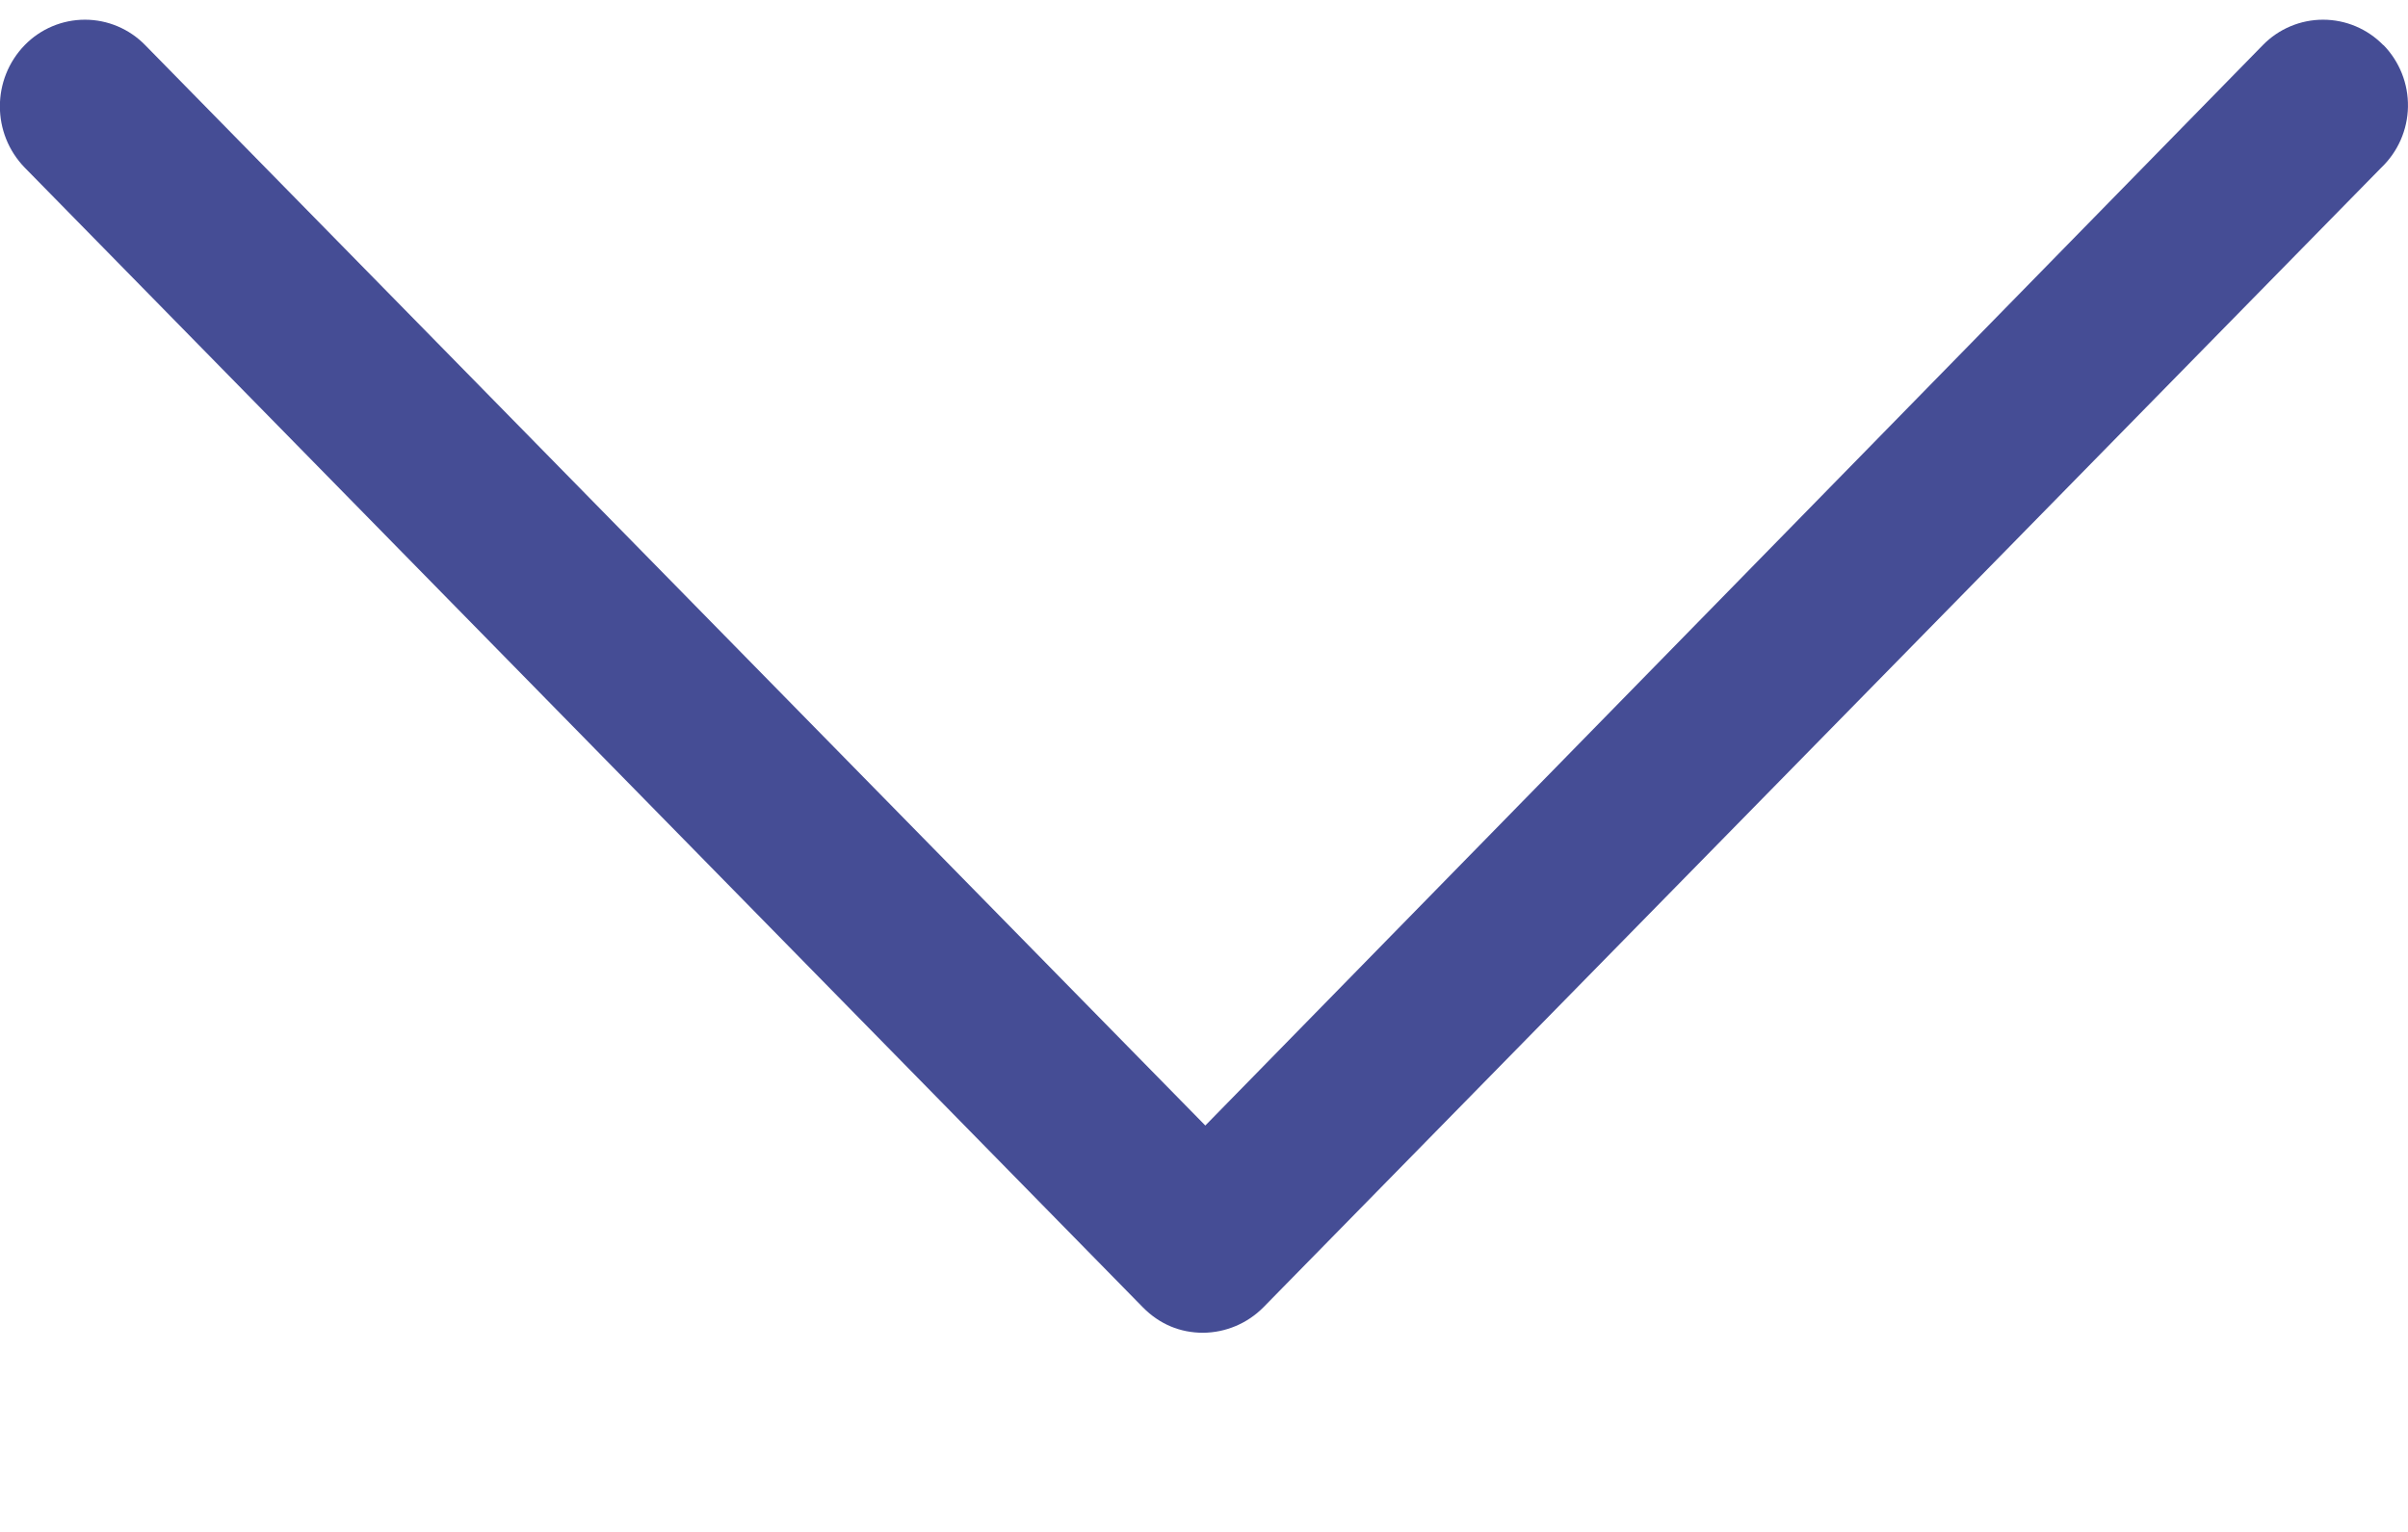
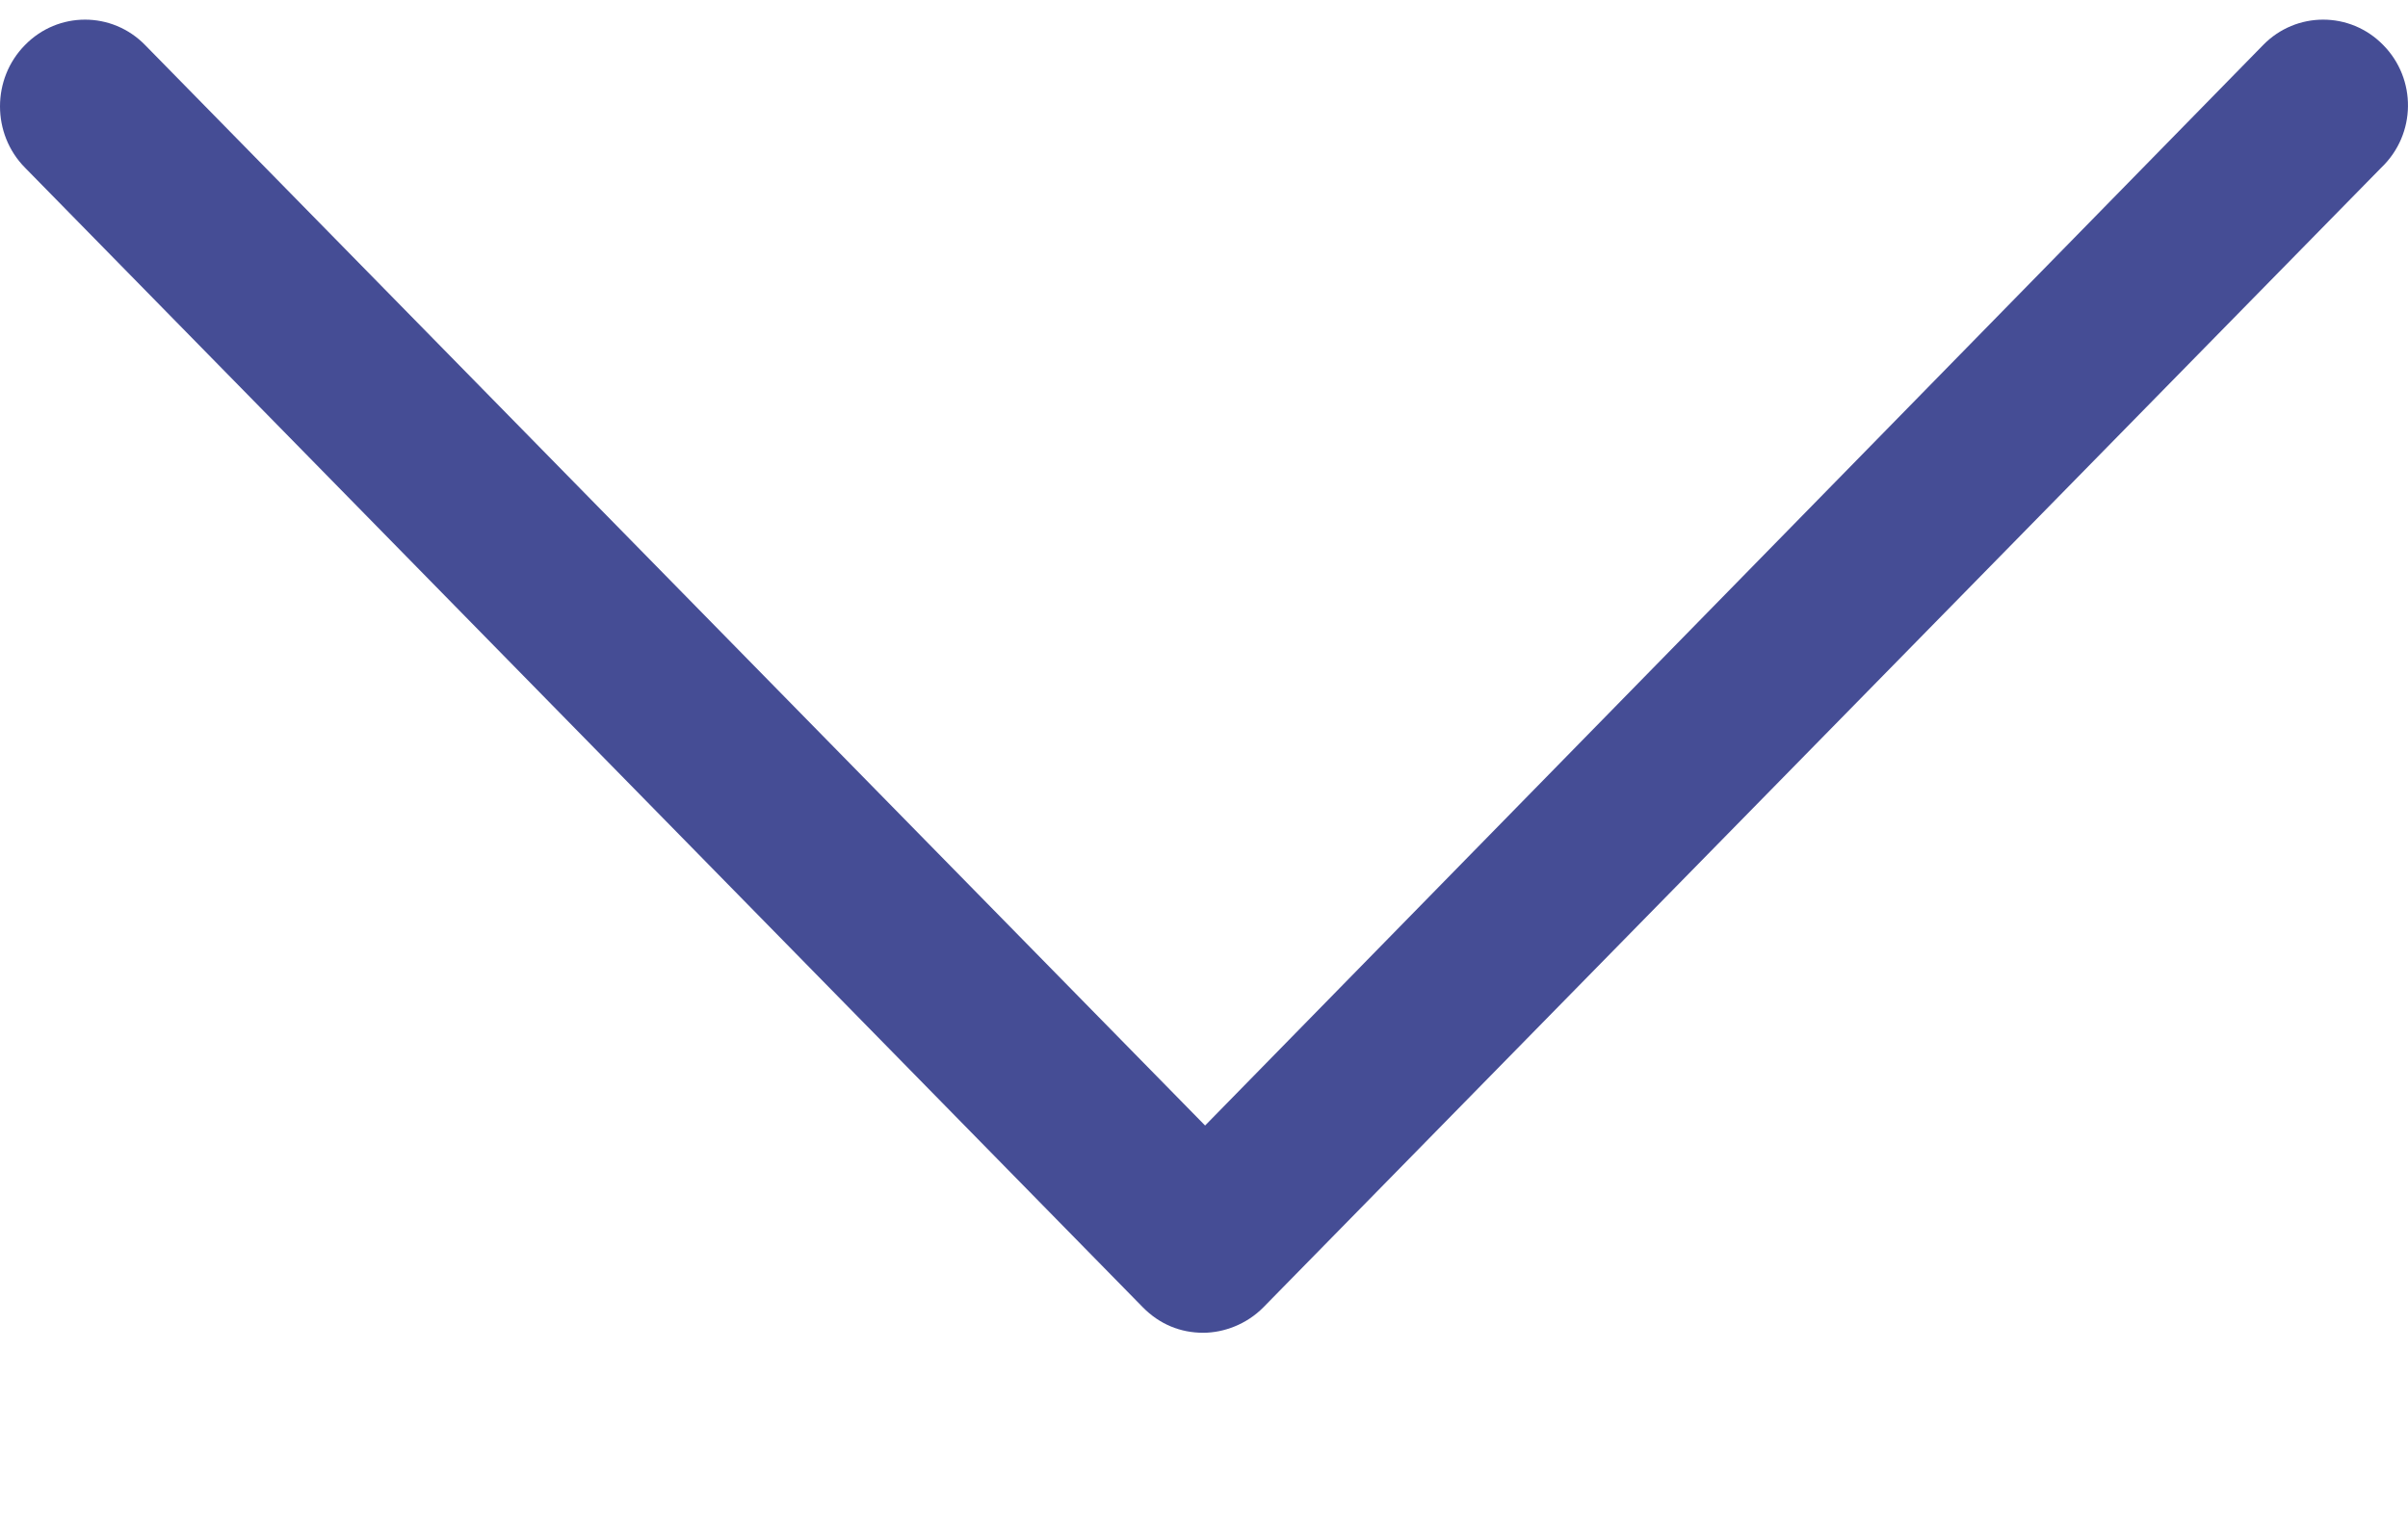
- <svg xmlns="http://www.w3.org/2000/svg" width="11" height="7" fill="none">
-   <path d="M10.887.206a.384.384 0 00-.55 0L5.506 5.143.663.206a.384.384 0 00-.55 0 .402.402 0 000 .56l5.108 5.208c.076.077.17.116.275.116a.392.392 0 00.275-.116L10.878.766a.394.394 0 00.01-.56z" fill="#454D95" />
+ <svg xmlns="http://www.w3.org/2000/svg" width="11" height="7" viewBox="0 0 11 7" fill="none">
+   <path d="M10.887 0.206C10.736 0.051 10.489 0.051 10.338 0.206L5.505 5.143L0.663 0.206C0.512 0.051 0.265 0.051 0.114 0.206C-0.038 0.36 -0.038 0.612 0.114 0.766L5.221 5.974C5.297 6.051 5.392 6.09 5.496 6.09C5.591 6.09 5.695 6.051 5.771 5.974L10.878 0.766C11.039 0.612 11.039 0.36 10.887 0.206Z" fill="#454D95" />
</svg>
